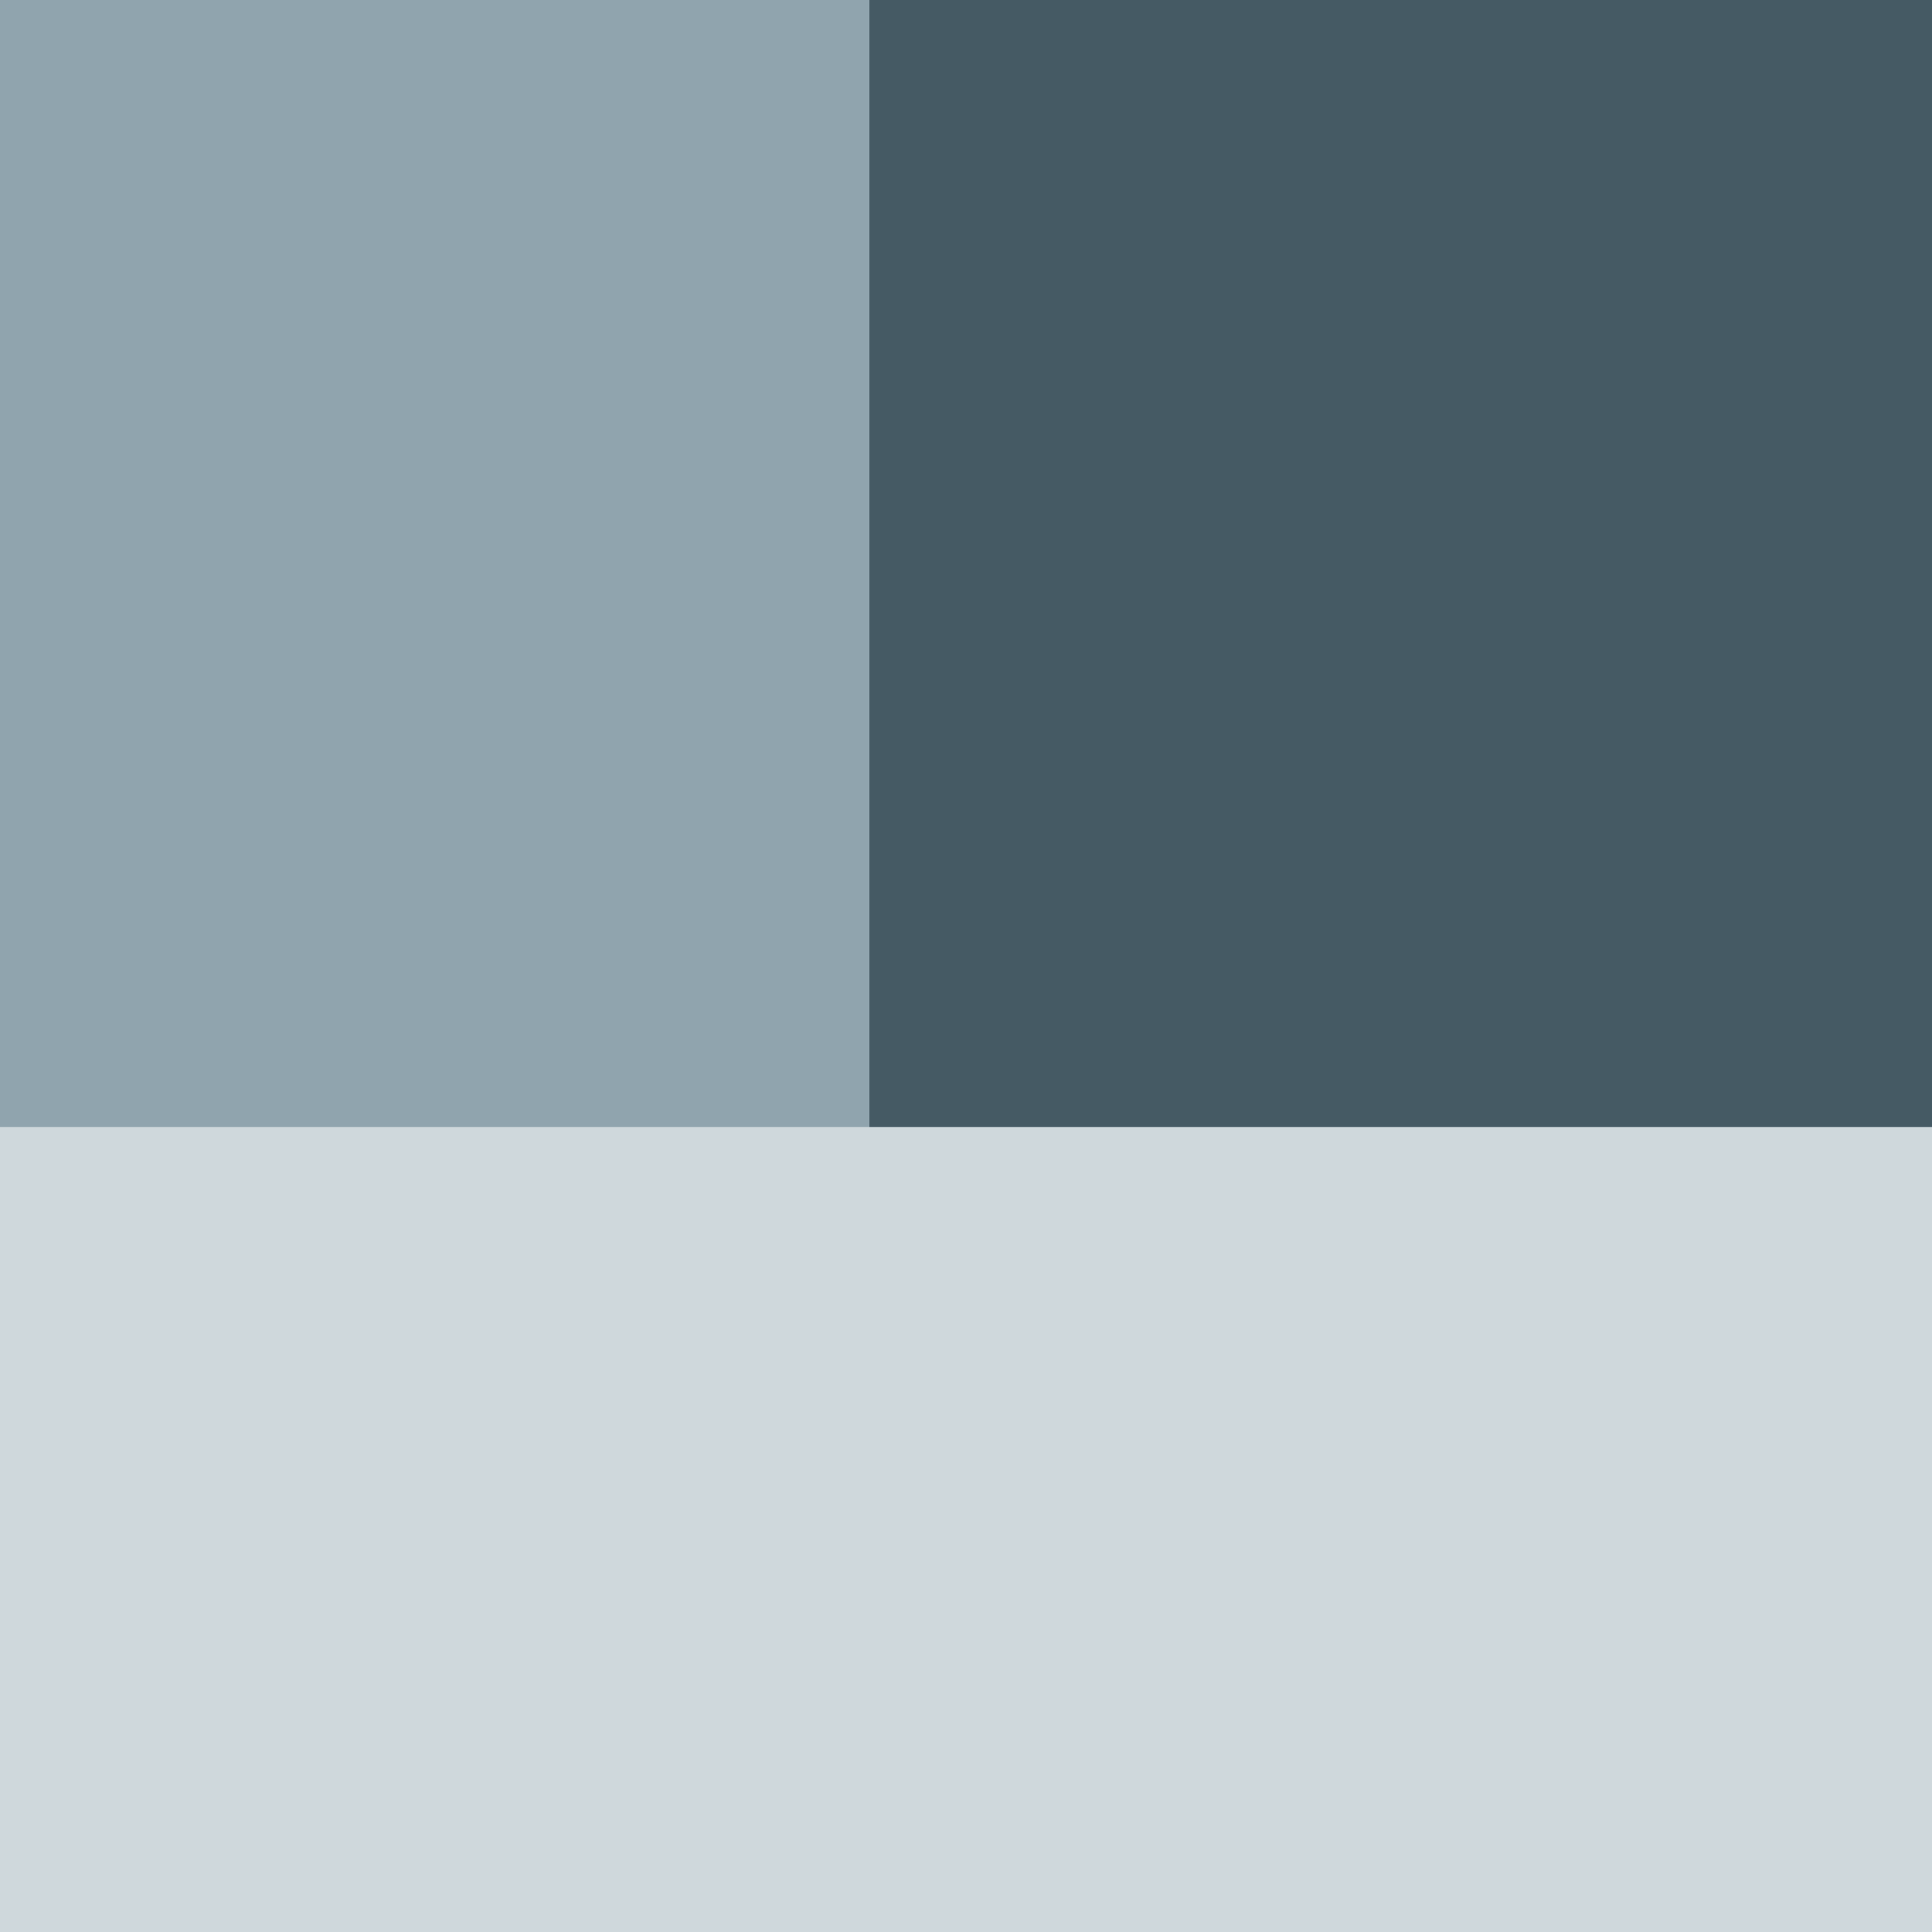
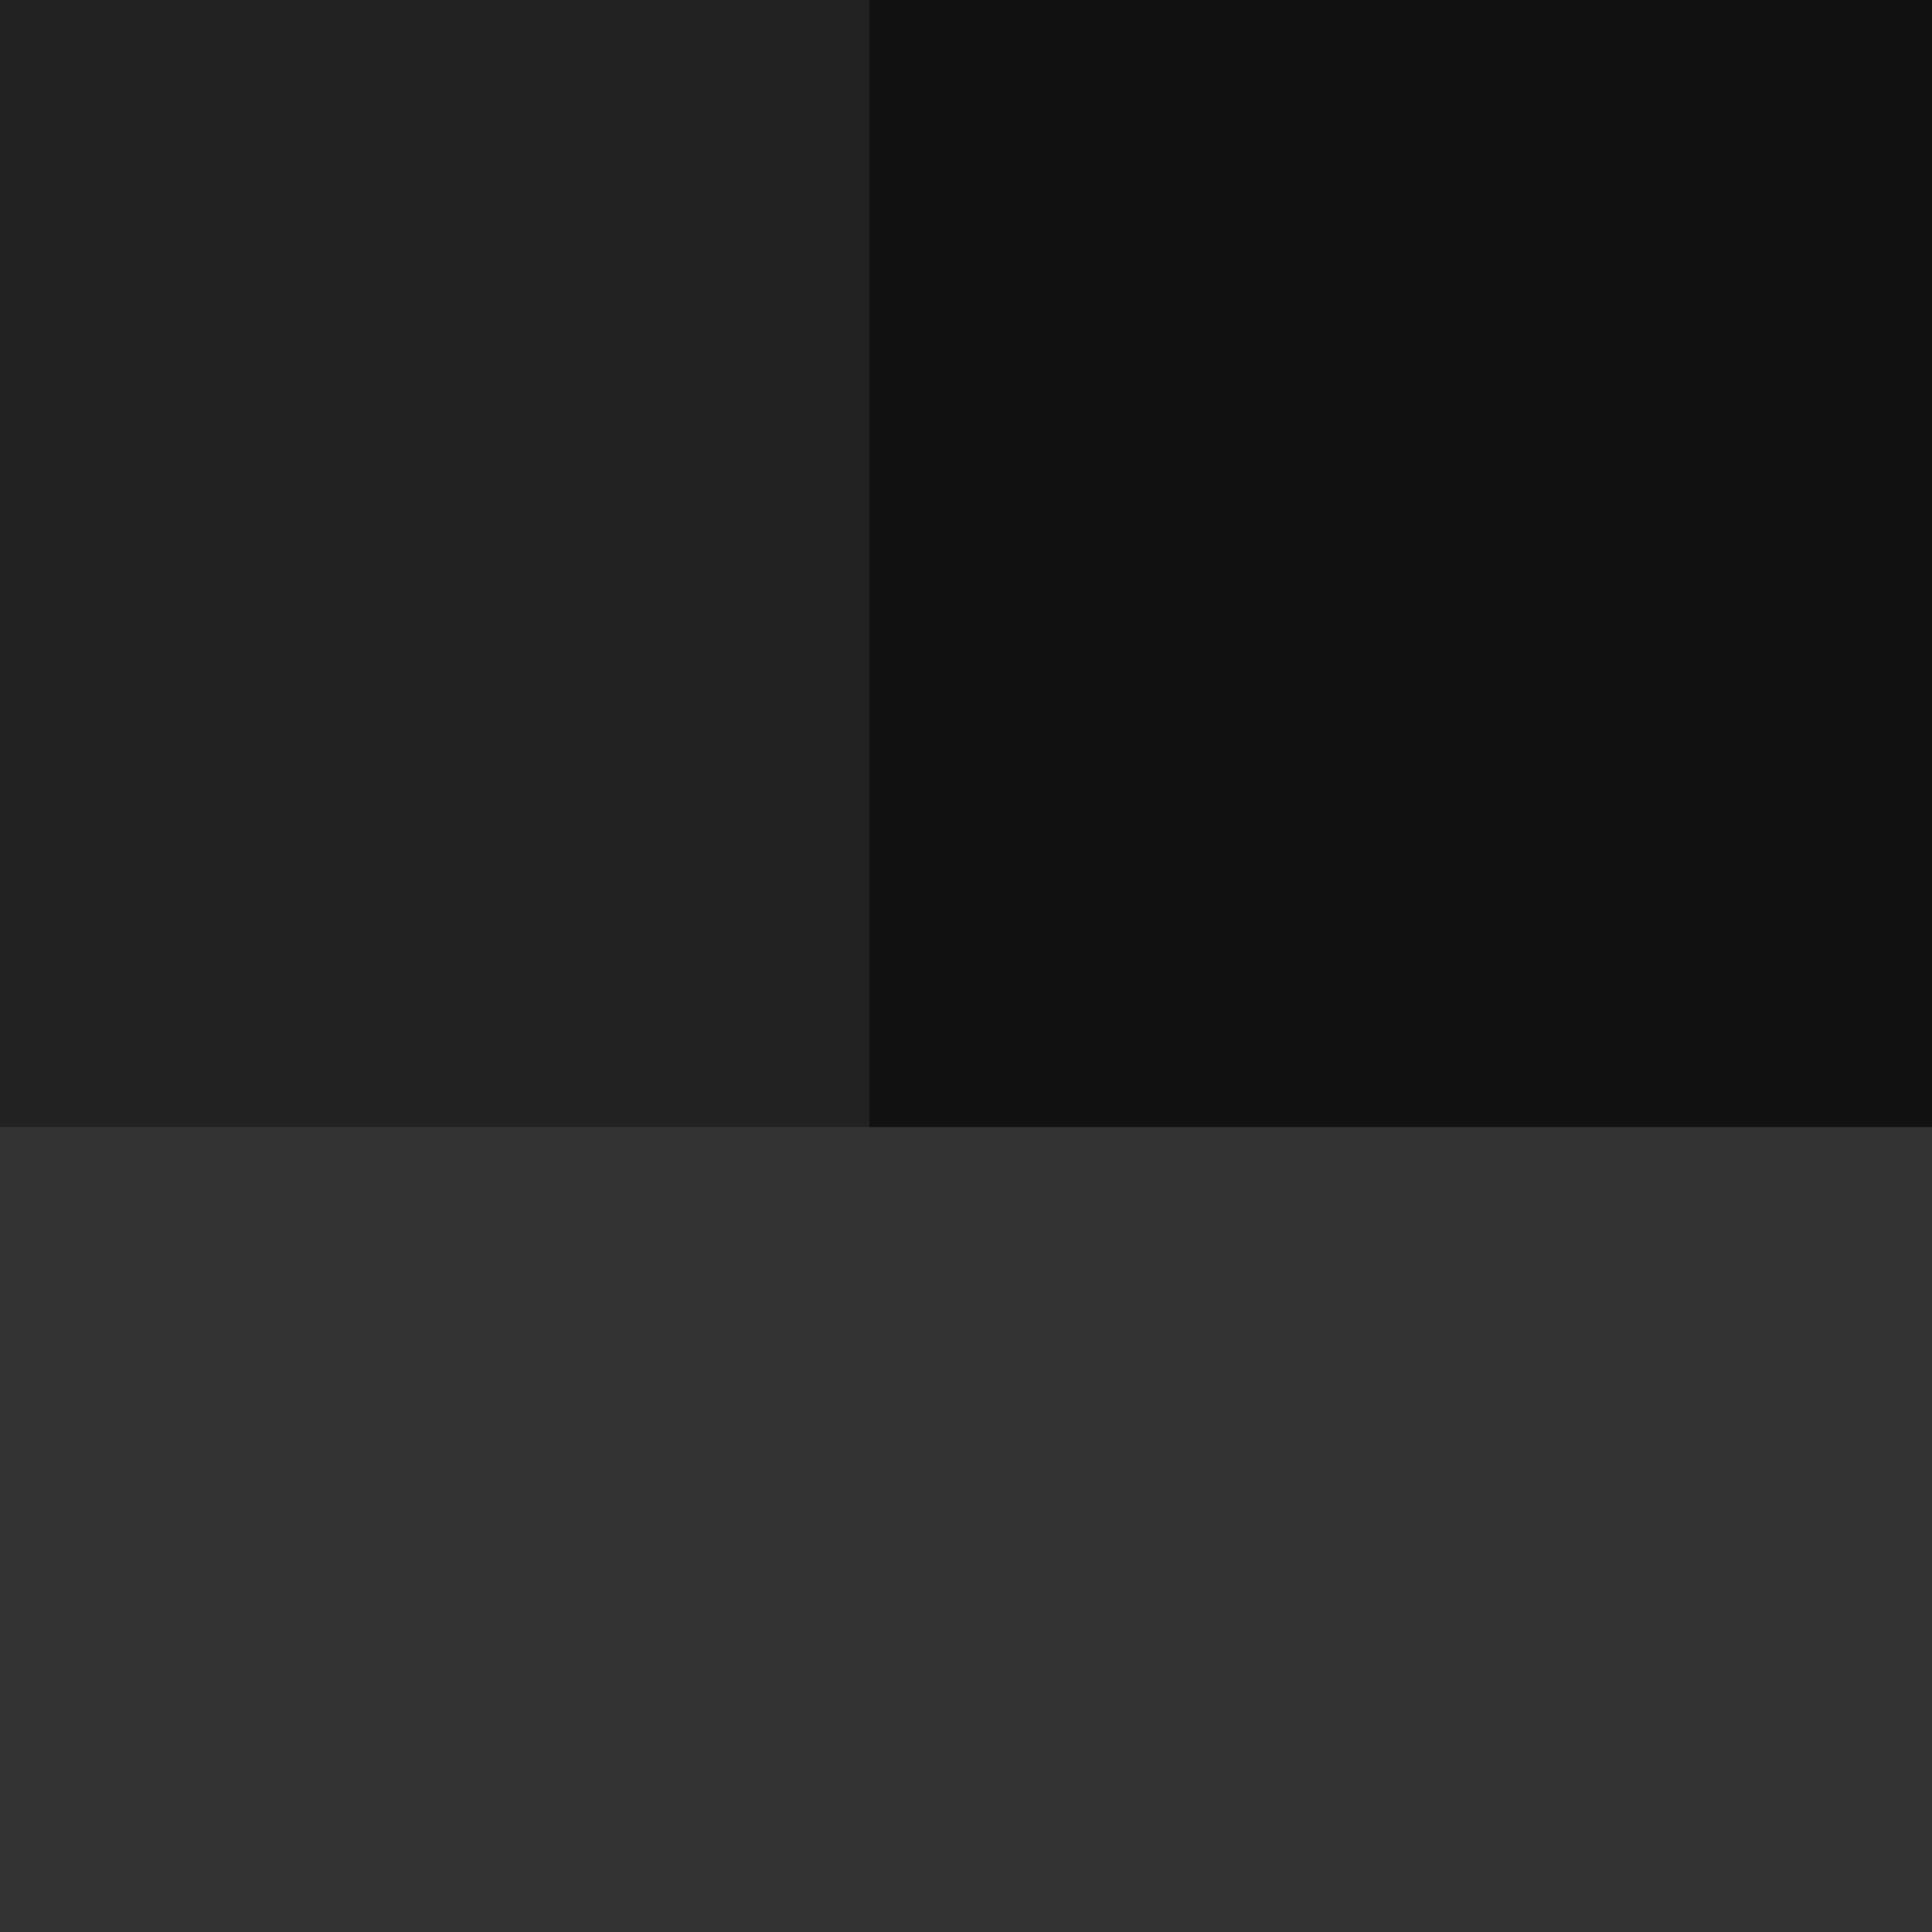
<svg xmlns="http://www.w3.org/2000/svg" viewBox="0 0 300 300" height="300" width="300">
-   <path d="M0 0h300v300H0z" fill="#455a64" />
-   <path d="M0 0h135v300H0z" fill="#90a4ae" />
-   <path d="M0 175h300v125H0z" fill="#cfd8dc" />
+   <path d="M0 0h300v300H0z" fill="#111" class="color1" />
+   <path d="M0 0h135v300H0z" fill="#222" class="color2" />
+   <path d="M0 175h300v125H0z" fill="#333" class="color3" />
</svg>
